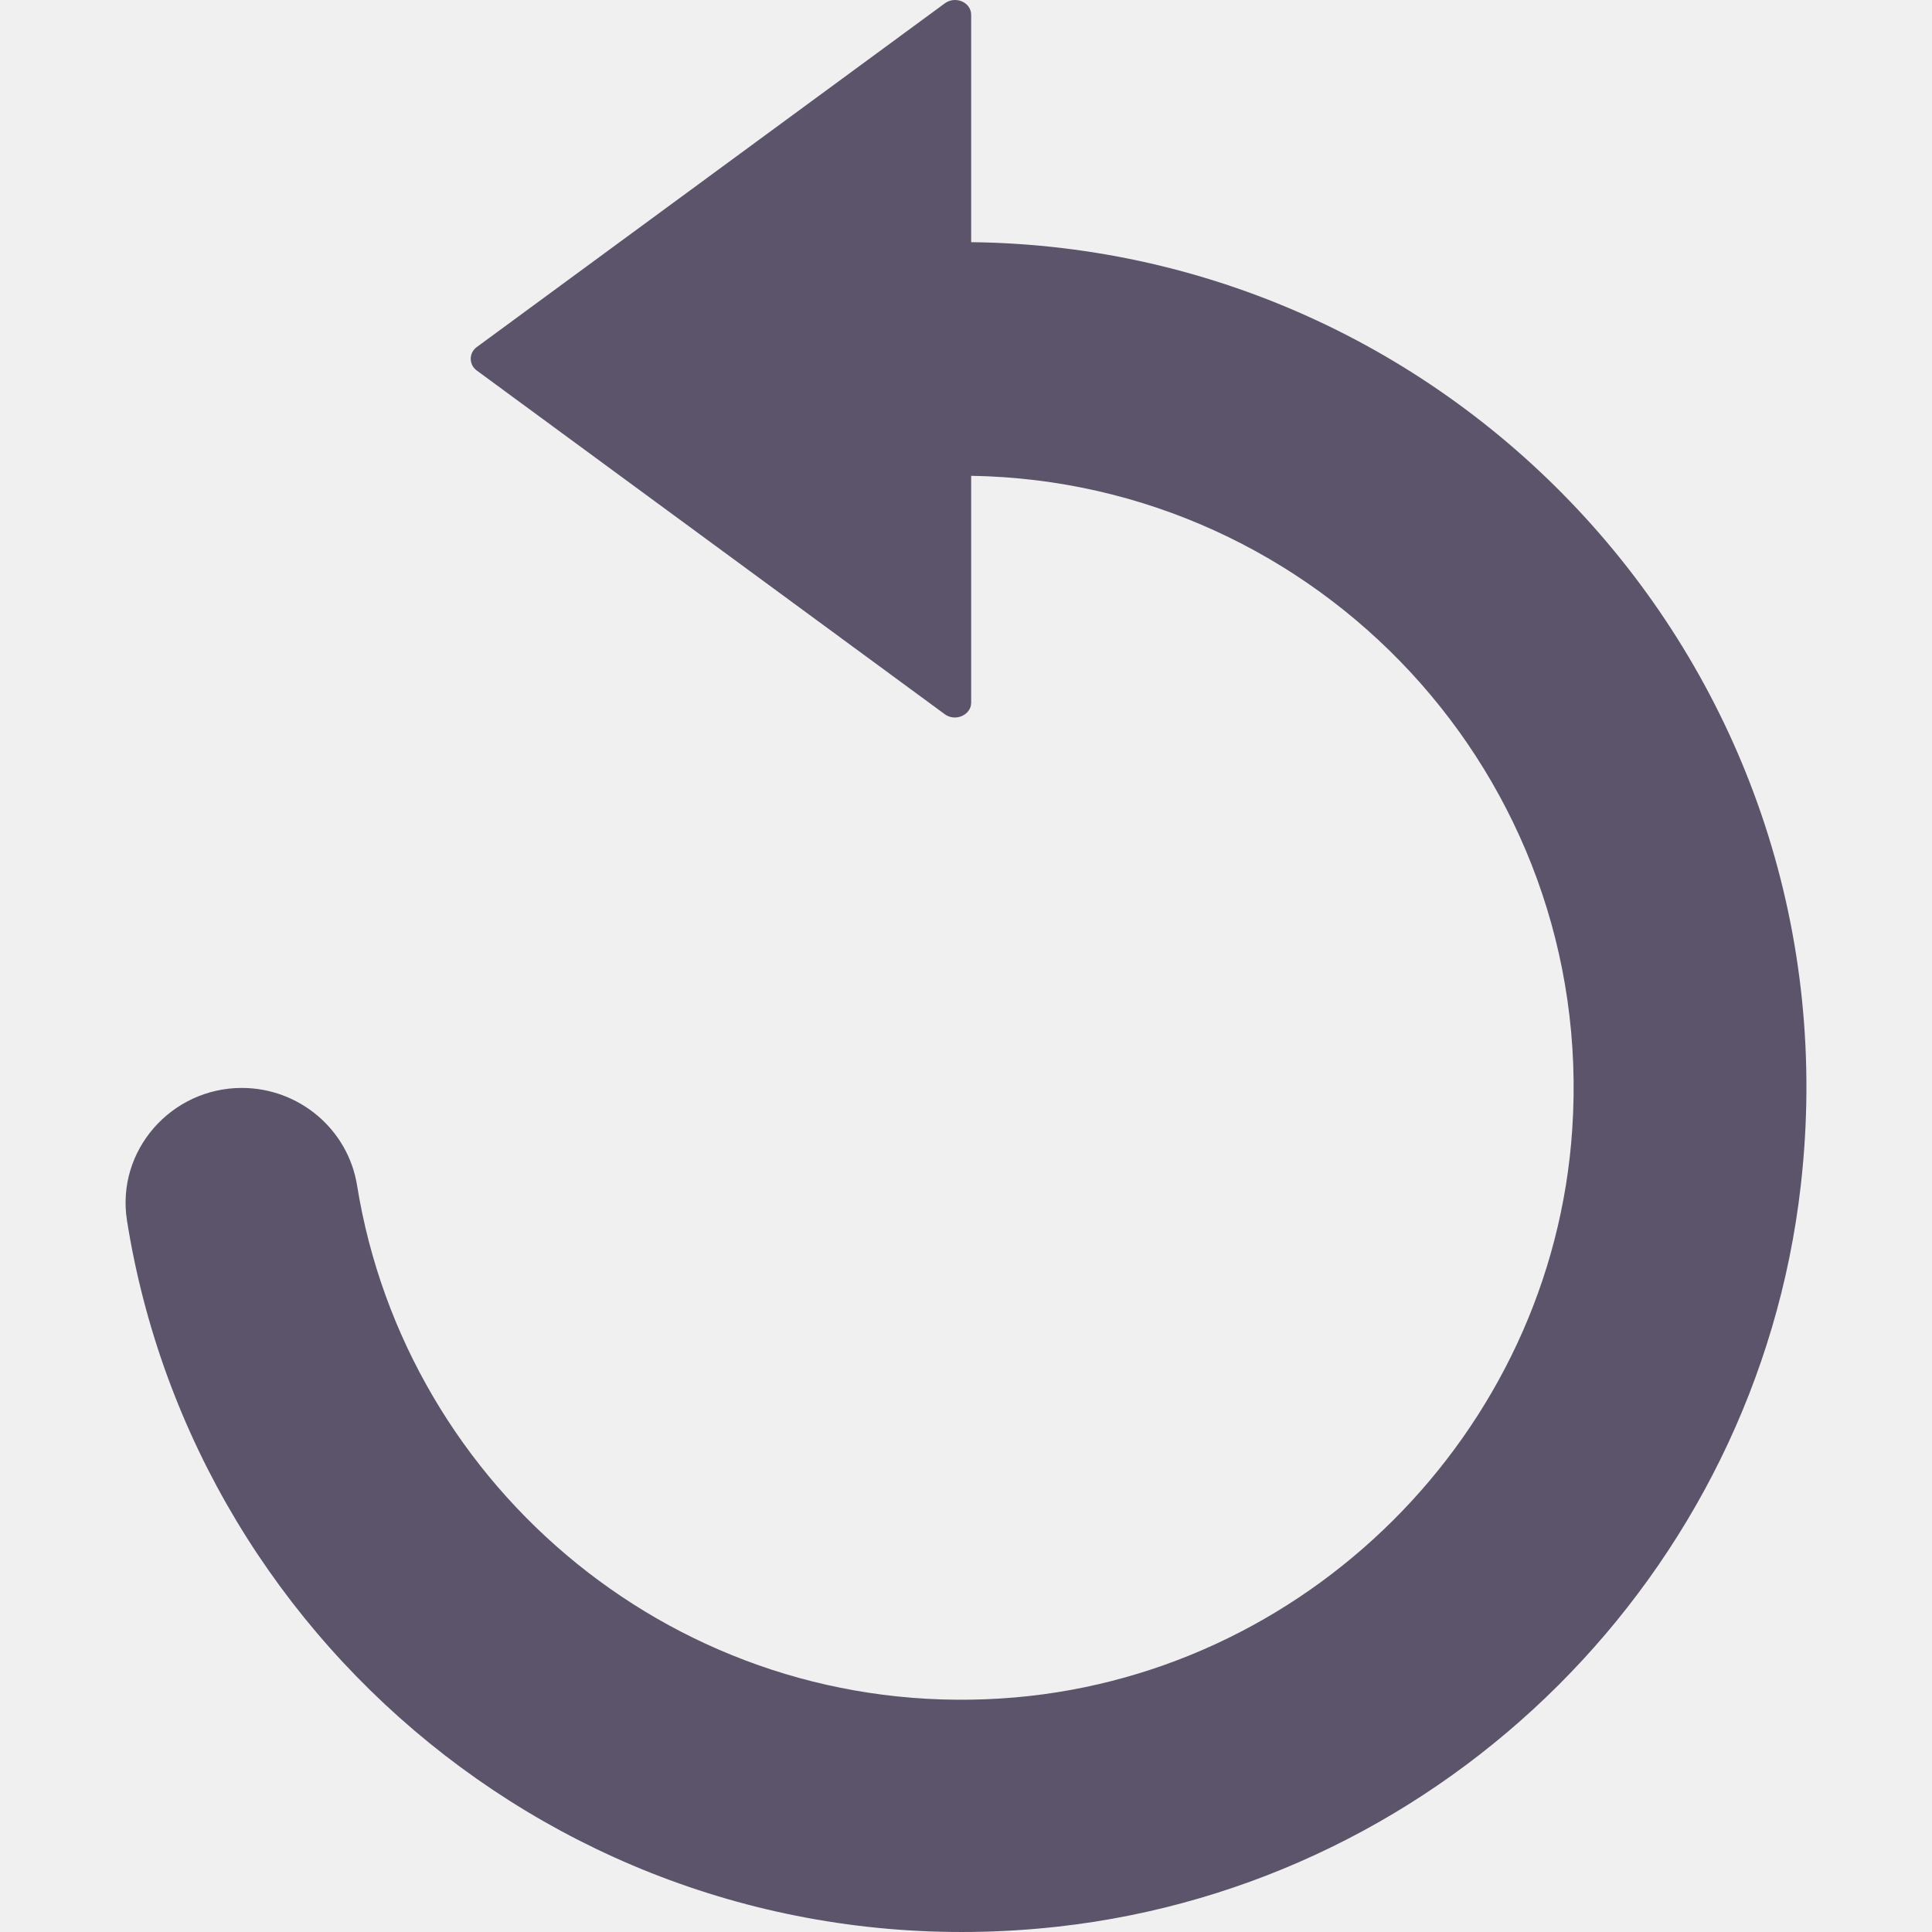
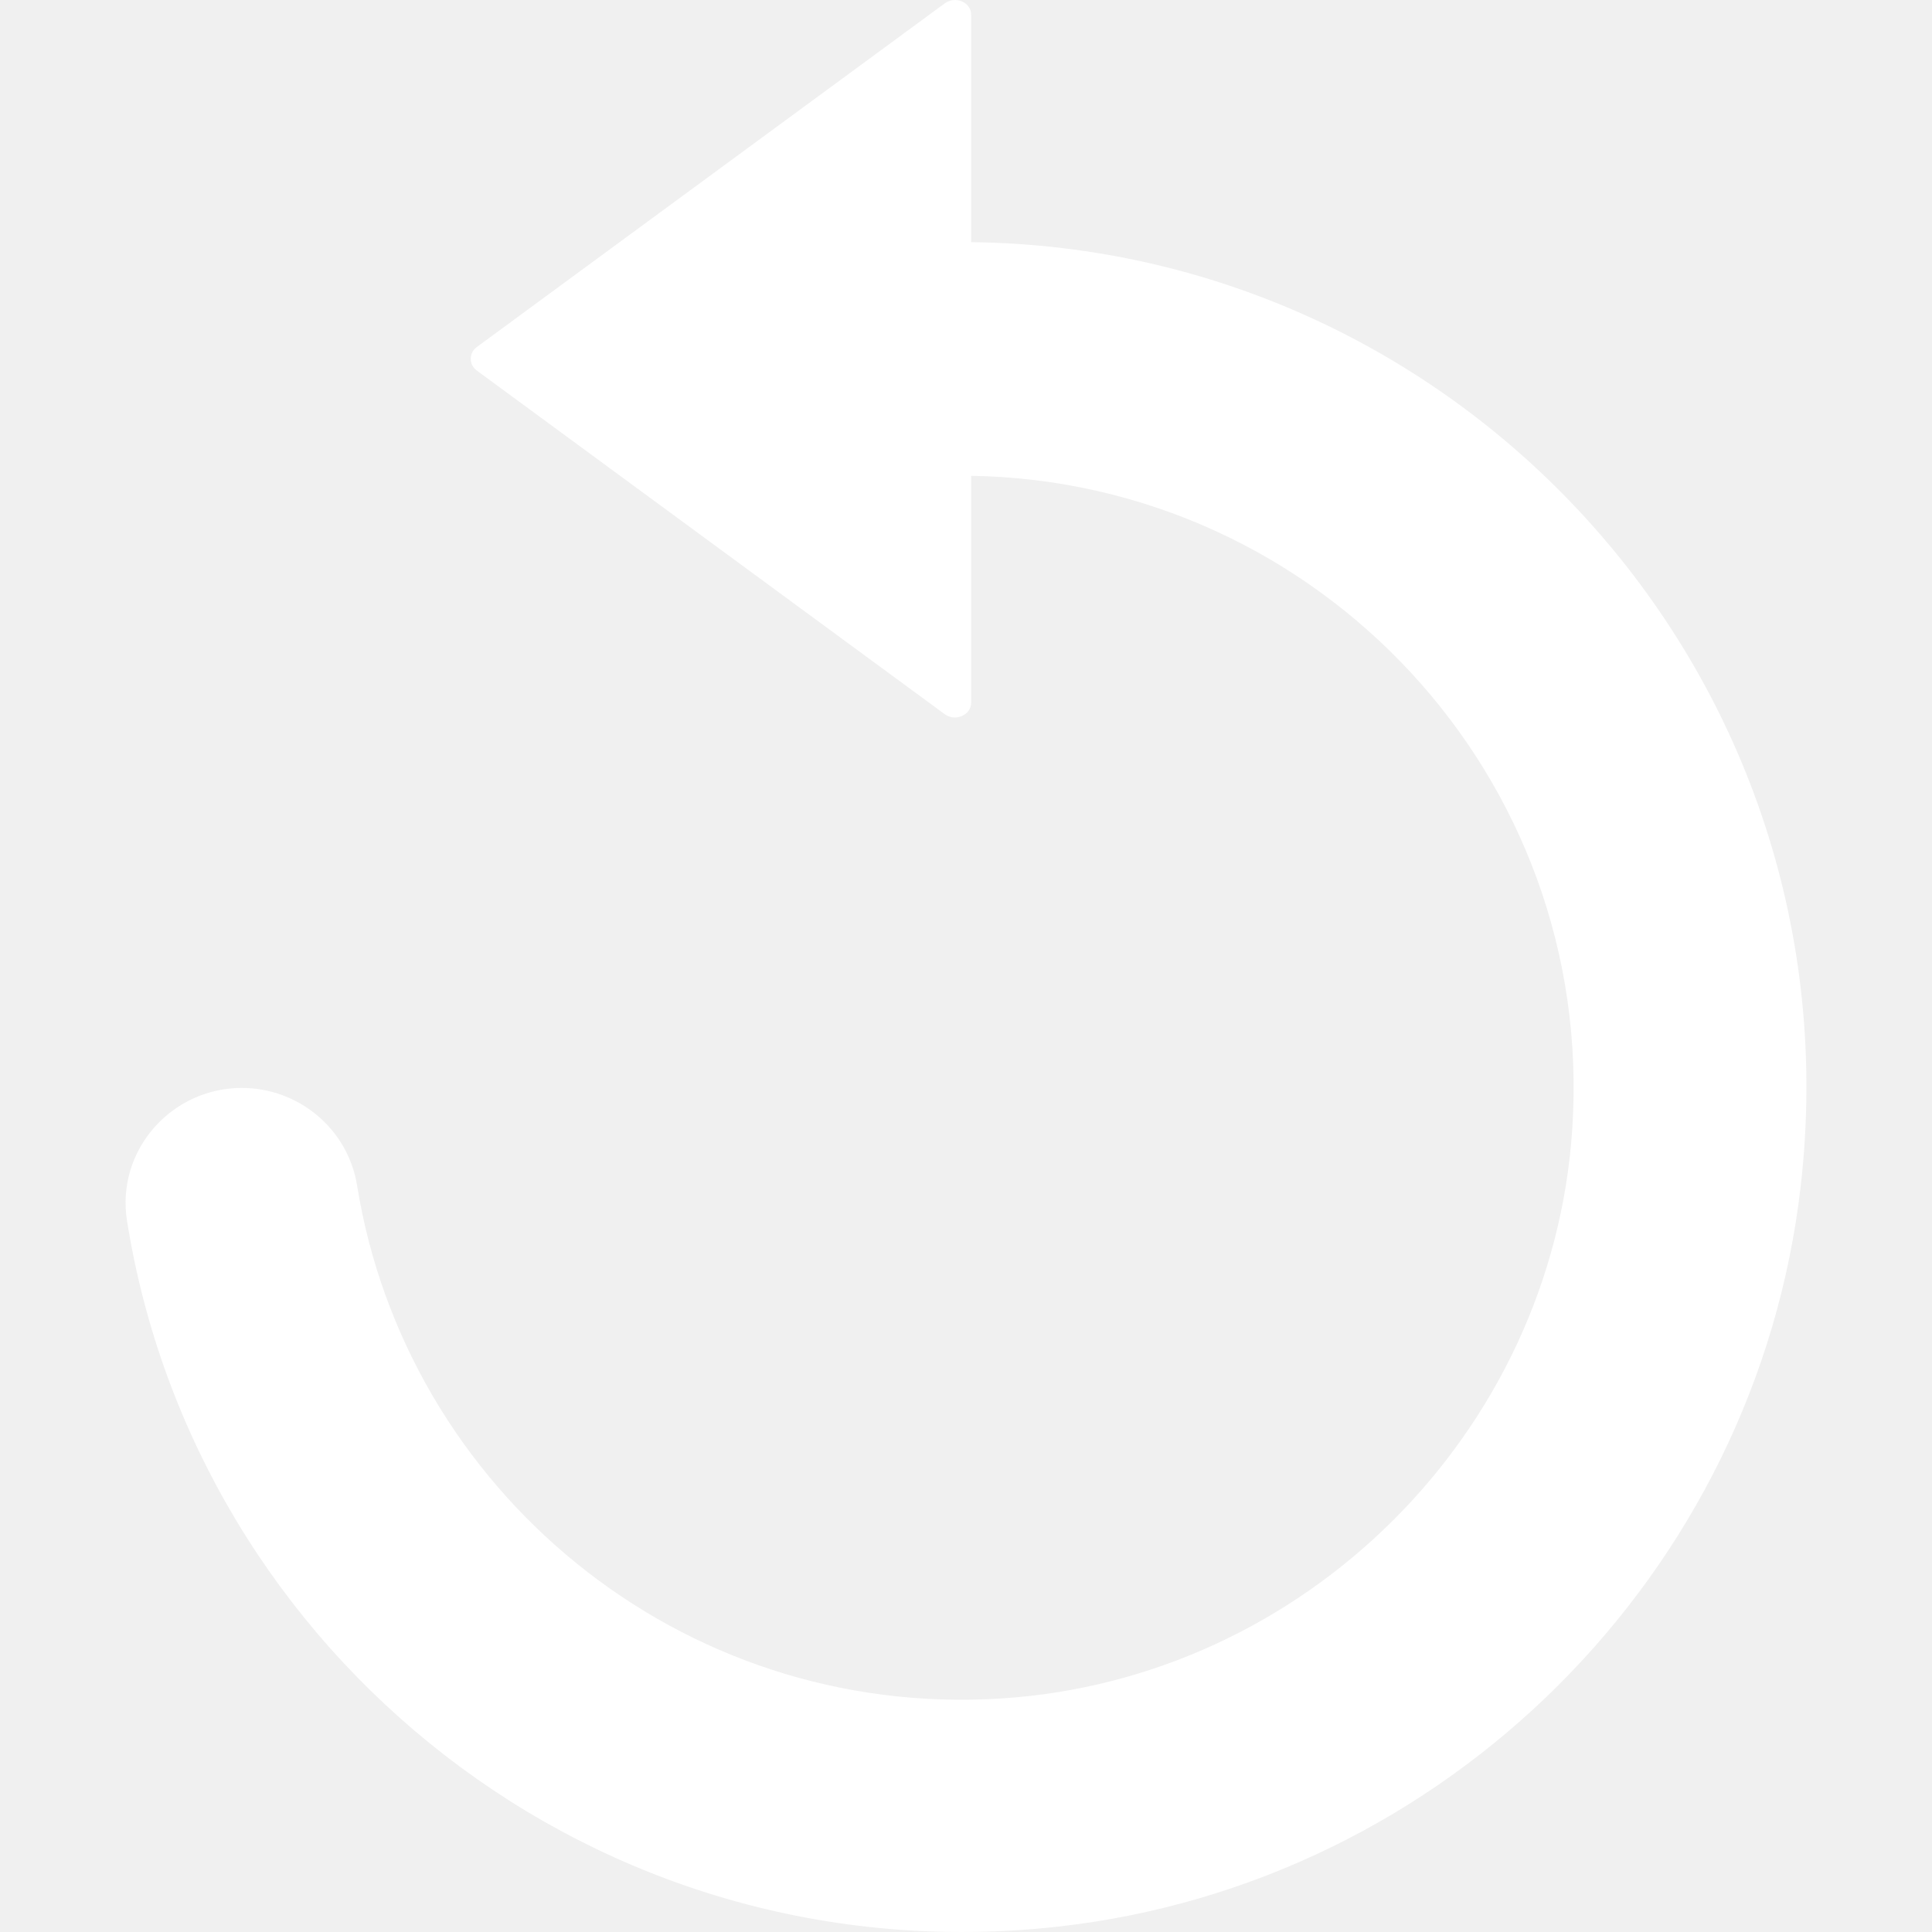
- <svg xmlns="http://www.w3.org/2000/svg" version="1.1" id="Capa_1" x="0px" y="0px" viewBox="0 0 489.533 489.533" style="enable-background:new 0 0 489.533 489.533;" xml:space="preserve" width="512px" height="512px" class="">
-   <g>
-     <g>
-       <path d="M268.175,488.161c98.2-11,176.9-89.5,188.1-187.7c14.7-128.4-85.1-237.7-210.2-239.1v-57.6c0-3.2-4-4.9-6.7-2.9   l-118.6,87.1c-2,1.5-2,4.4,0,5.9l118.6,87.1c2.7,2,6.7,0.2,6.7-2.9v-57.5c87.9,1.4,158.3,76.2,152.3,165.6   c-5.1,76.9-67.8,139.3-144.7,144.2c-81.5,5.2-150.8-53-163.2-130c-2.3-14.3-14.8-24.7-29.2-24.7c-17.9,0-31.9,15.9-29.1,33.6   C49.575,418.961,150.875,501.261,268.175,488.161z" data-original="#000000" class="active-path" data-old_color="#868491" fill="#5C546A" />
-     </g>
-   </g>
+ <svg xmlns="http://www.w3.org/2000/svg" viewBox="0 0 489.533 489.533" xml:space="preserve">
+   <path d="M268.175,488.161c98.2-11,176.9-89.5,188.1-187.7c14.7-128.4-85.1-237.7-210.2-239.1v-57.6c0-3.2-4-4.9-6.7-2.9   l-118.6,87.1c-2,1.5-2,4.4,0,5.9l118.6,87.1c2.7,2,6.7,0.2,6.7-2.9v-57.5c87.9,1.4,158.3,76.2,152.3,165.6   c-5.1,76.9-67.8,139.3-144.7,144.2c-81.5,5.2-150.8-53-163.2-130c-2.3-14.3-14.8-24.7-29.2-24.7c-17.9,0-31.9,15.9-29.1,33.6   C49.575,418.961,150.875,501.261,268.175,488.161z" fill="#ffffff" />
</svg>
